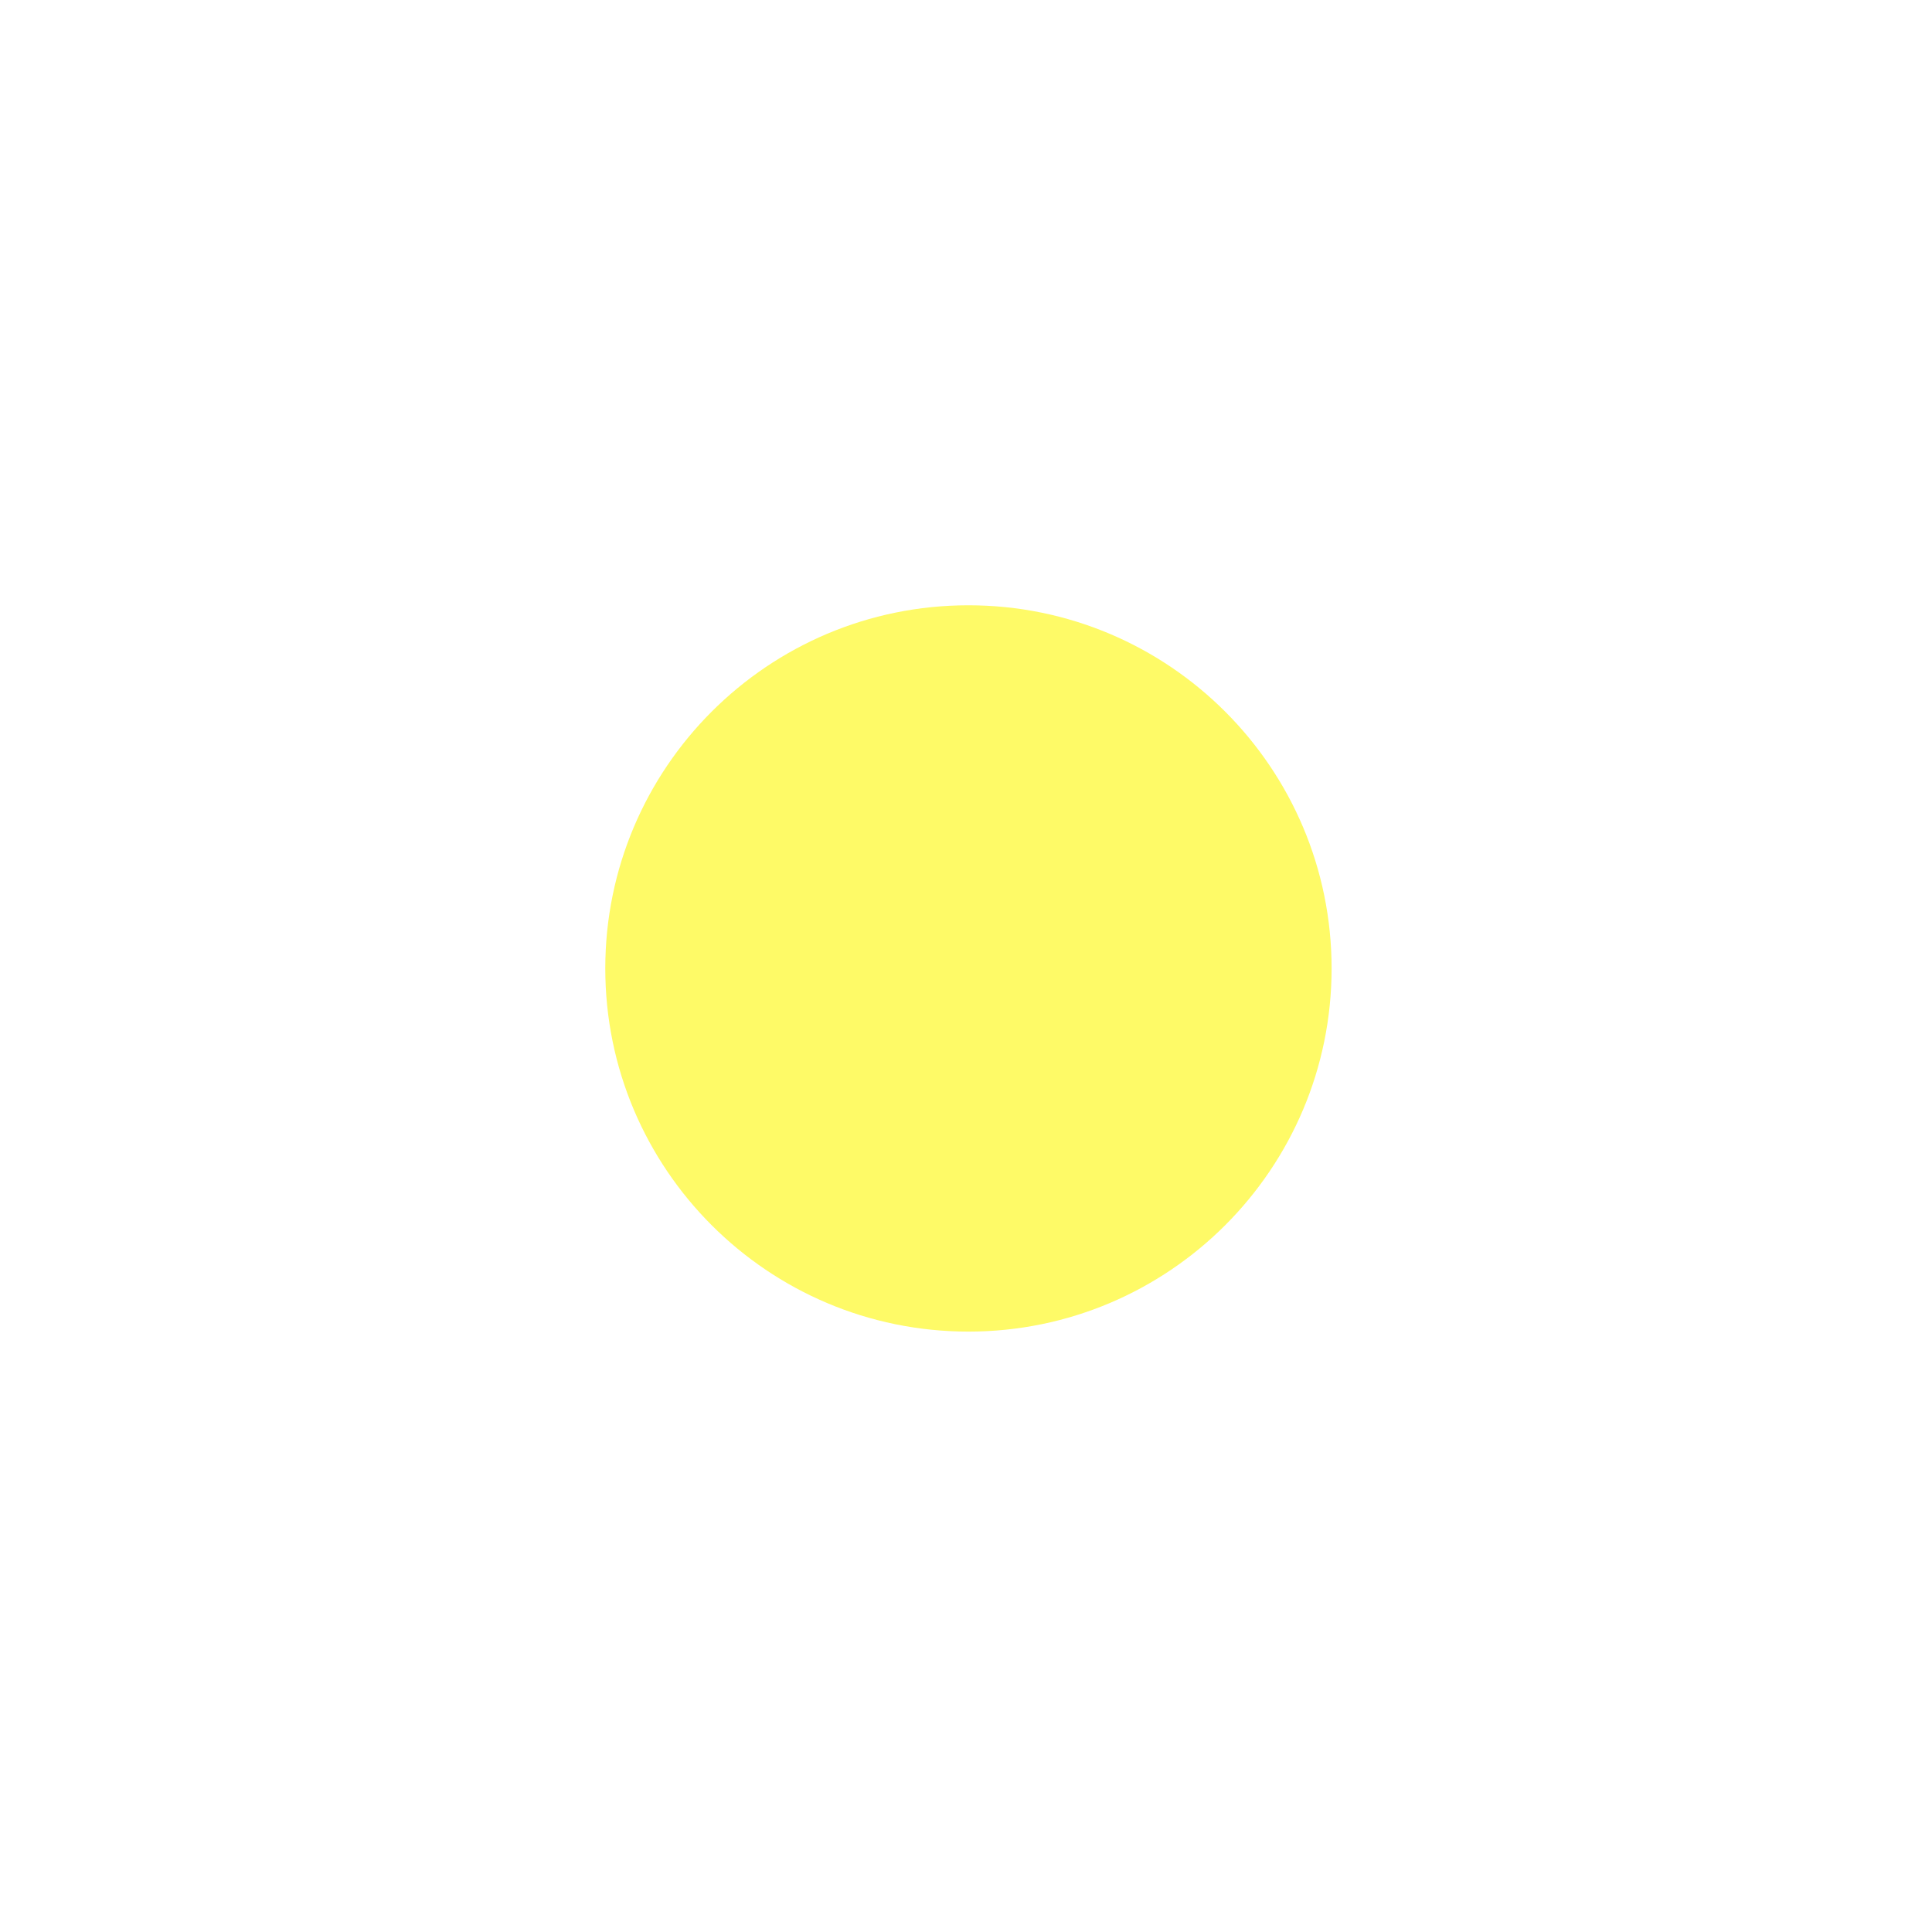
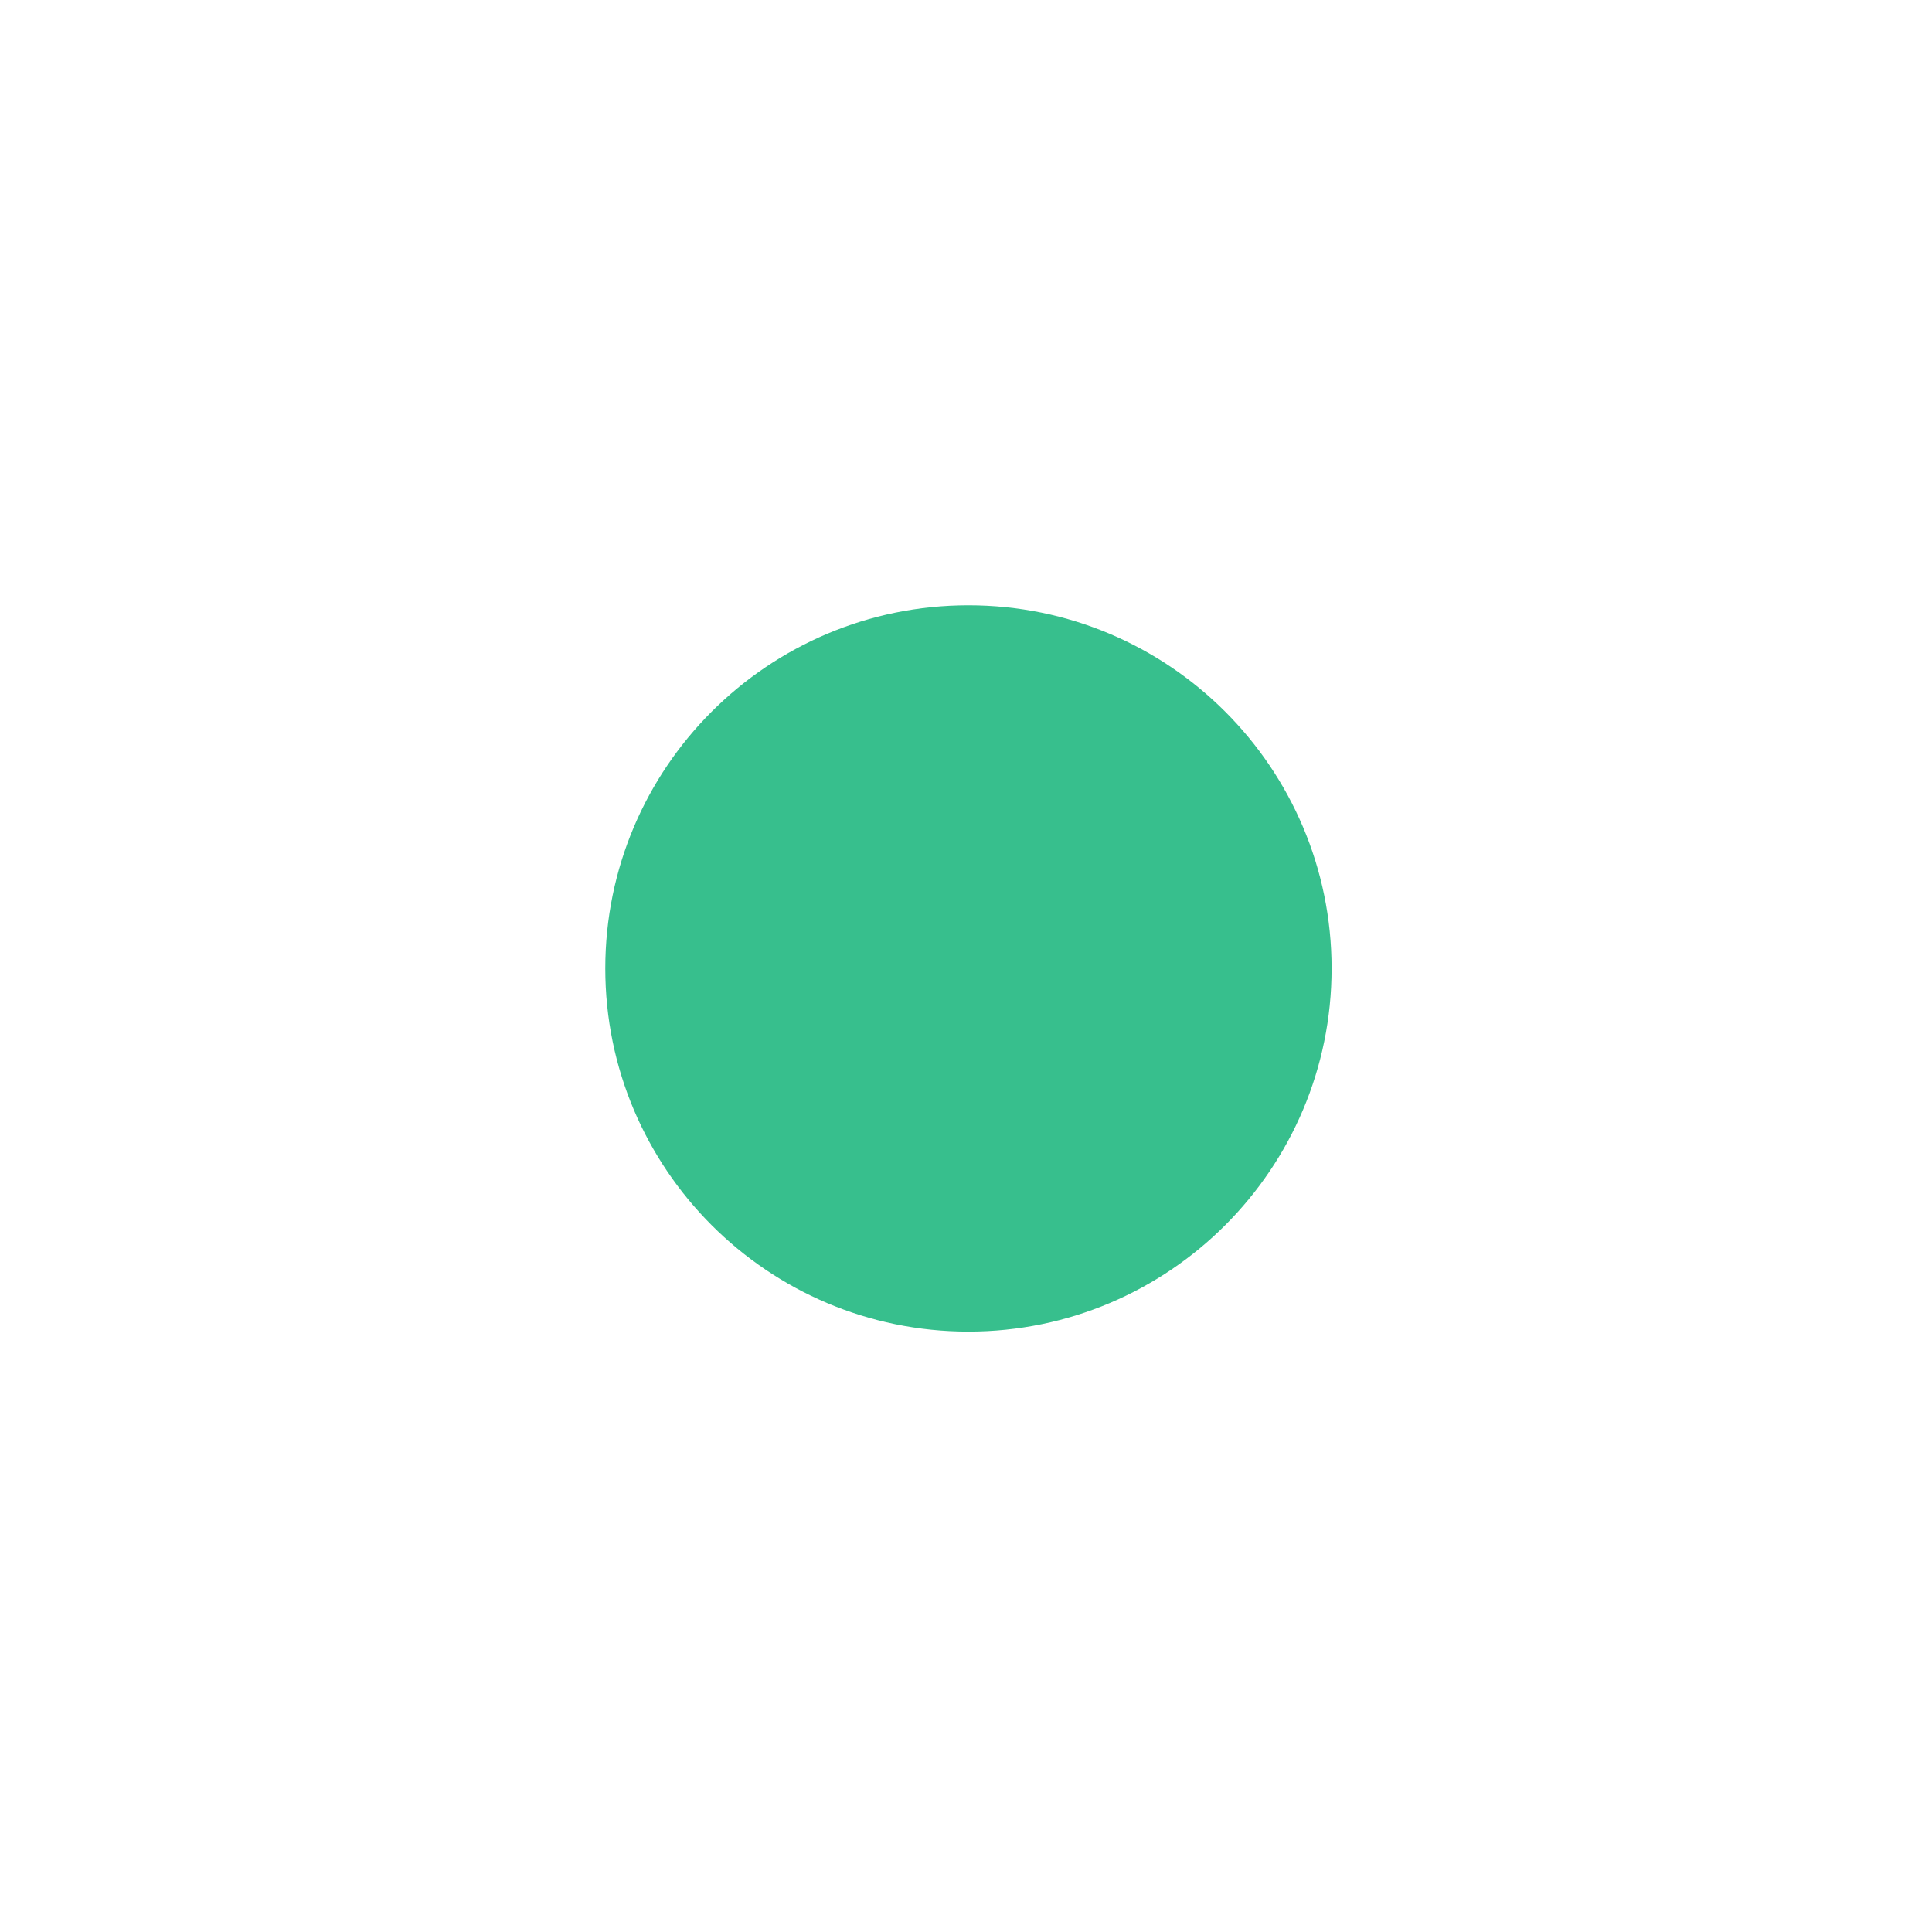
<svg xmlns="http://www.w3.org/2000/svg" width="133pt" height="133pt" viewBox="0 0 133 133" version="1.1">
  <g id="surface1">
-     <path style=" stroke:none;fill-rule:nonzero;fill:#fefa67;fill-opacity:1;" d="M 91.668 66.668 C 91.668 80.469 80.469 91.668 66.668 91.668 C 52.863 91.668 41.668 80.469 41.668 66.668 C 41.668 52.863 52.863 41.668 66.668 41.668 C 80.469 41.668 91.668 52.863 91.668 66.668 Z M 91.668 66.668 " />
+     <path style=" stroke:none;fill-rule:nonzero;fill:#37bf8d;fill-opacity:1;" d="M 91.668 66.668 C 91.668 80.469 80.469 91.668 66.668 91.668 C 52.863 91.668 41.668 80.469 41.668 66.668 C 41.668 52.863 52.863 41.668 66.668 41.668 C 80.469 41.668 91.668 52.863 91.668 66.668 Z M 91.668 66.668 " />
  </g>
</svg>
